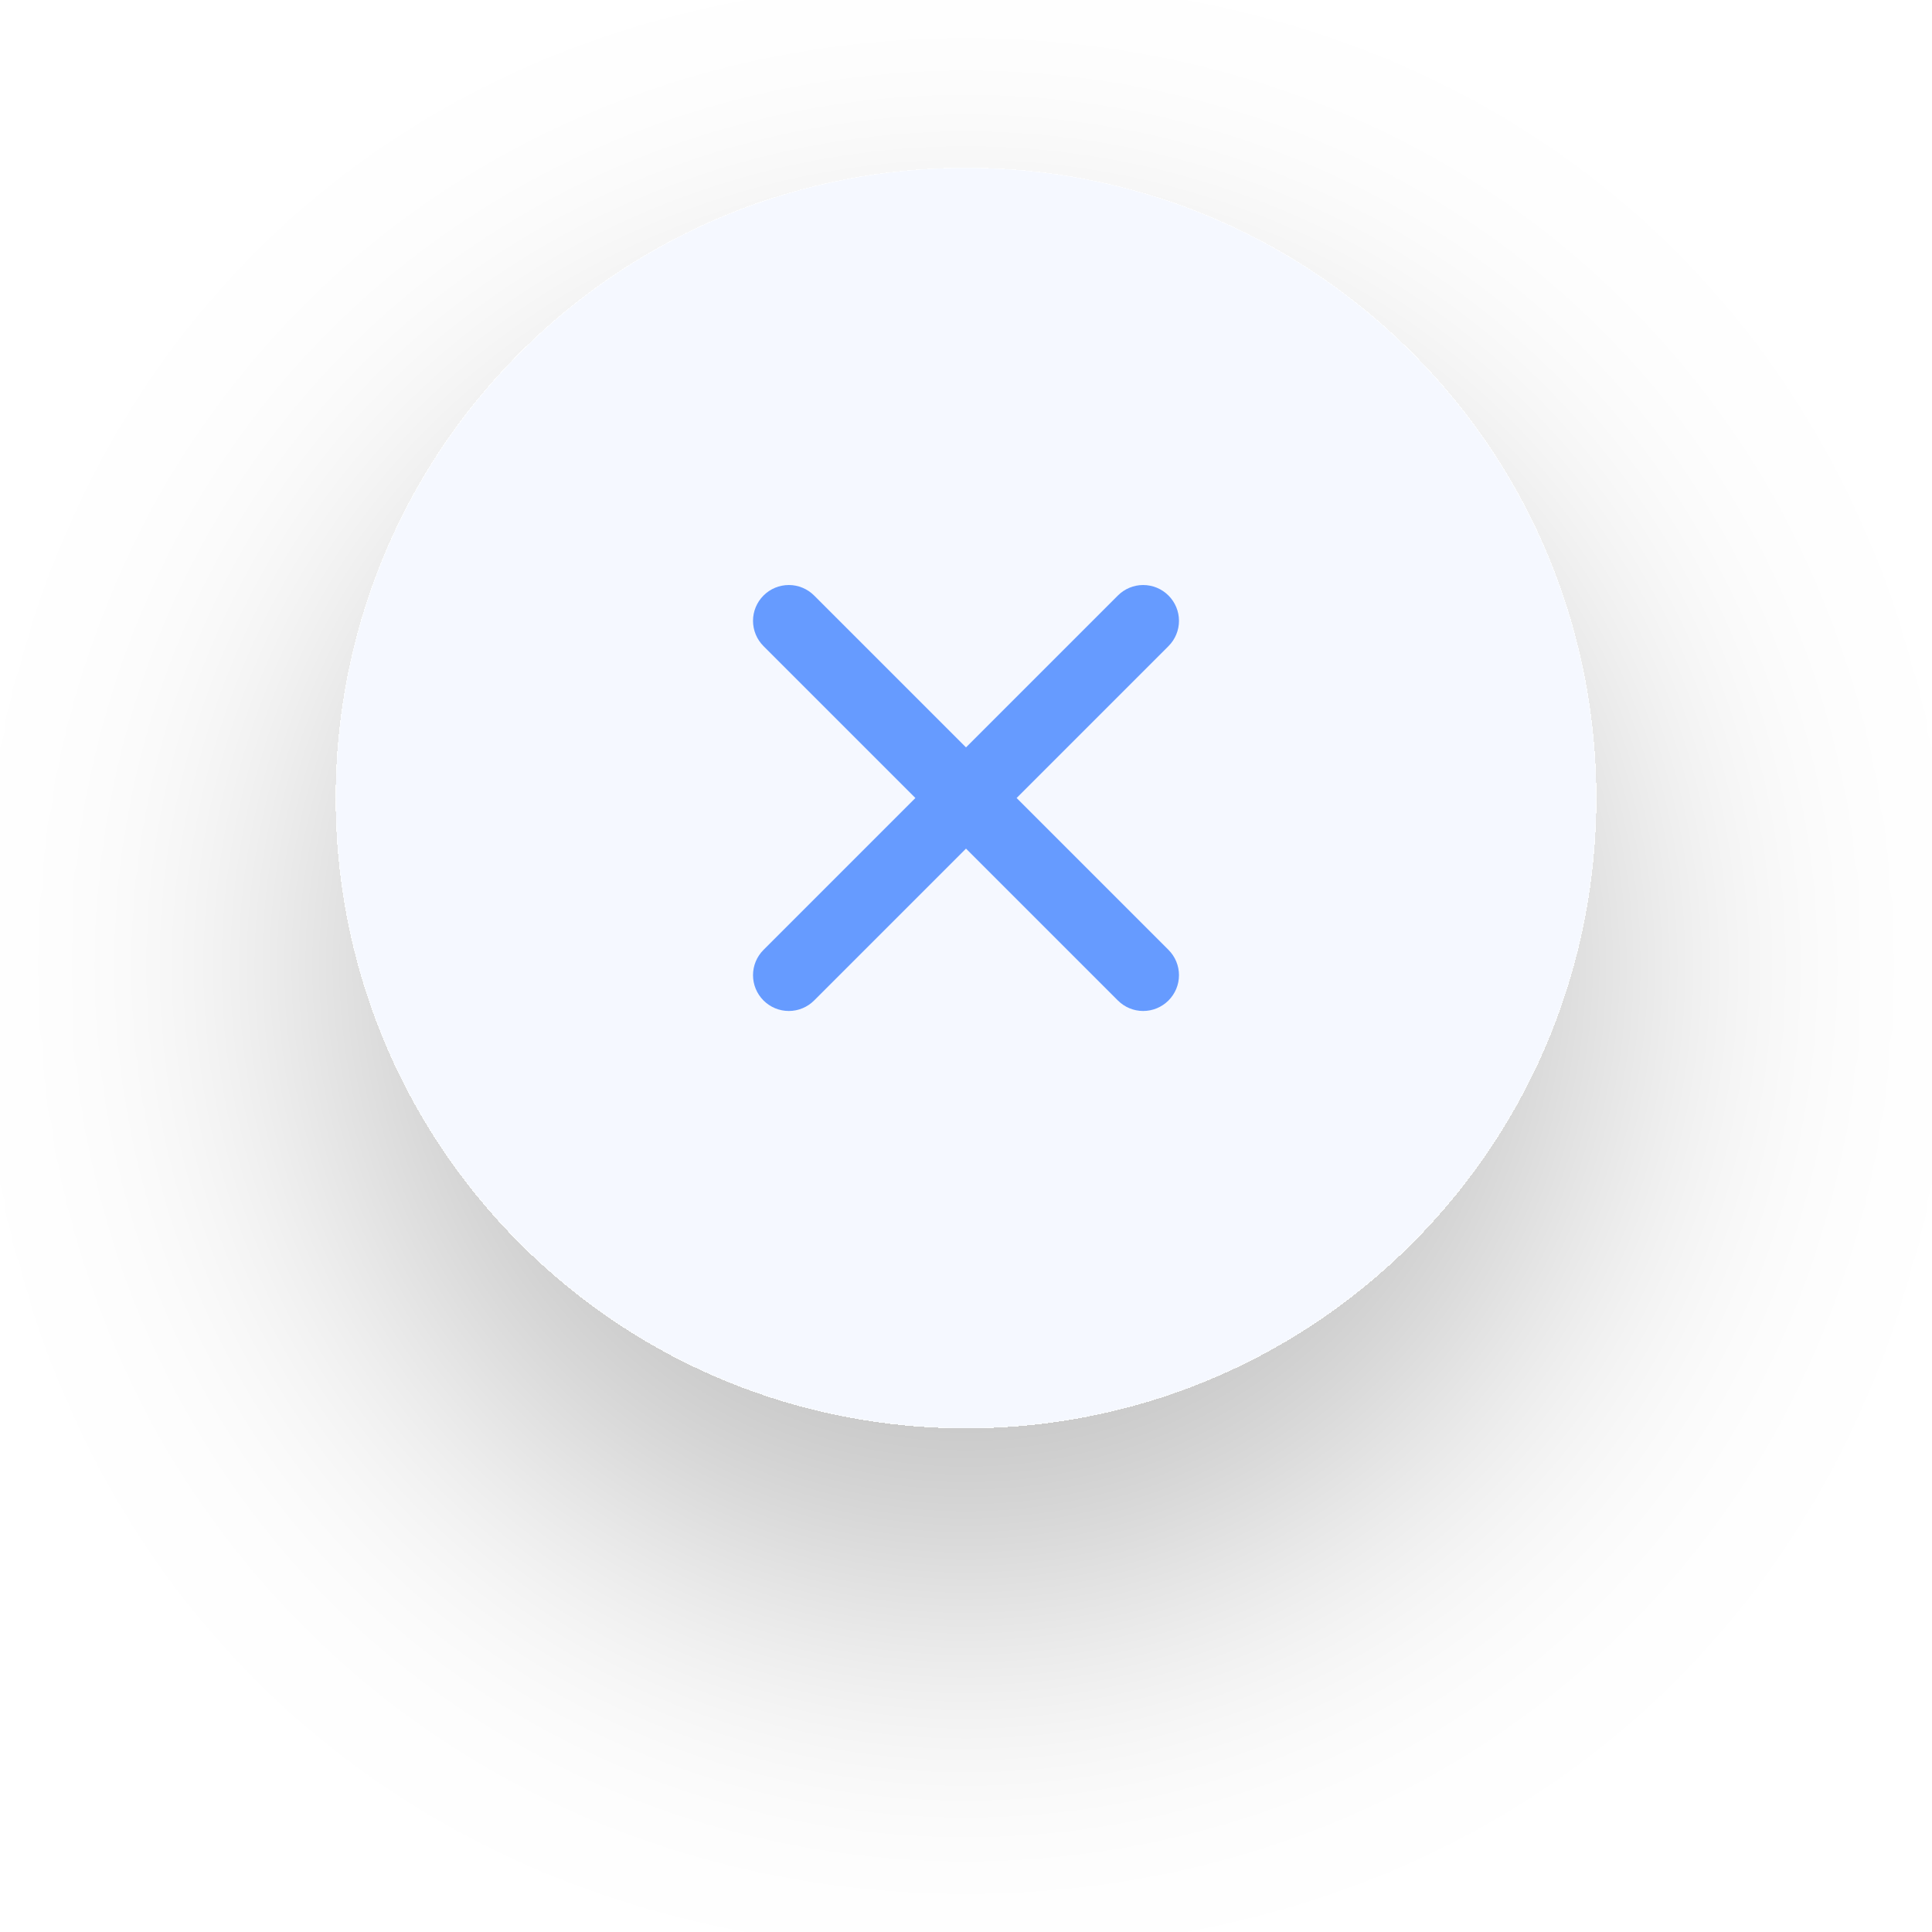
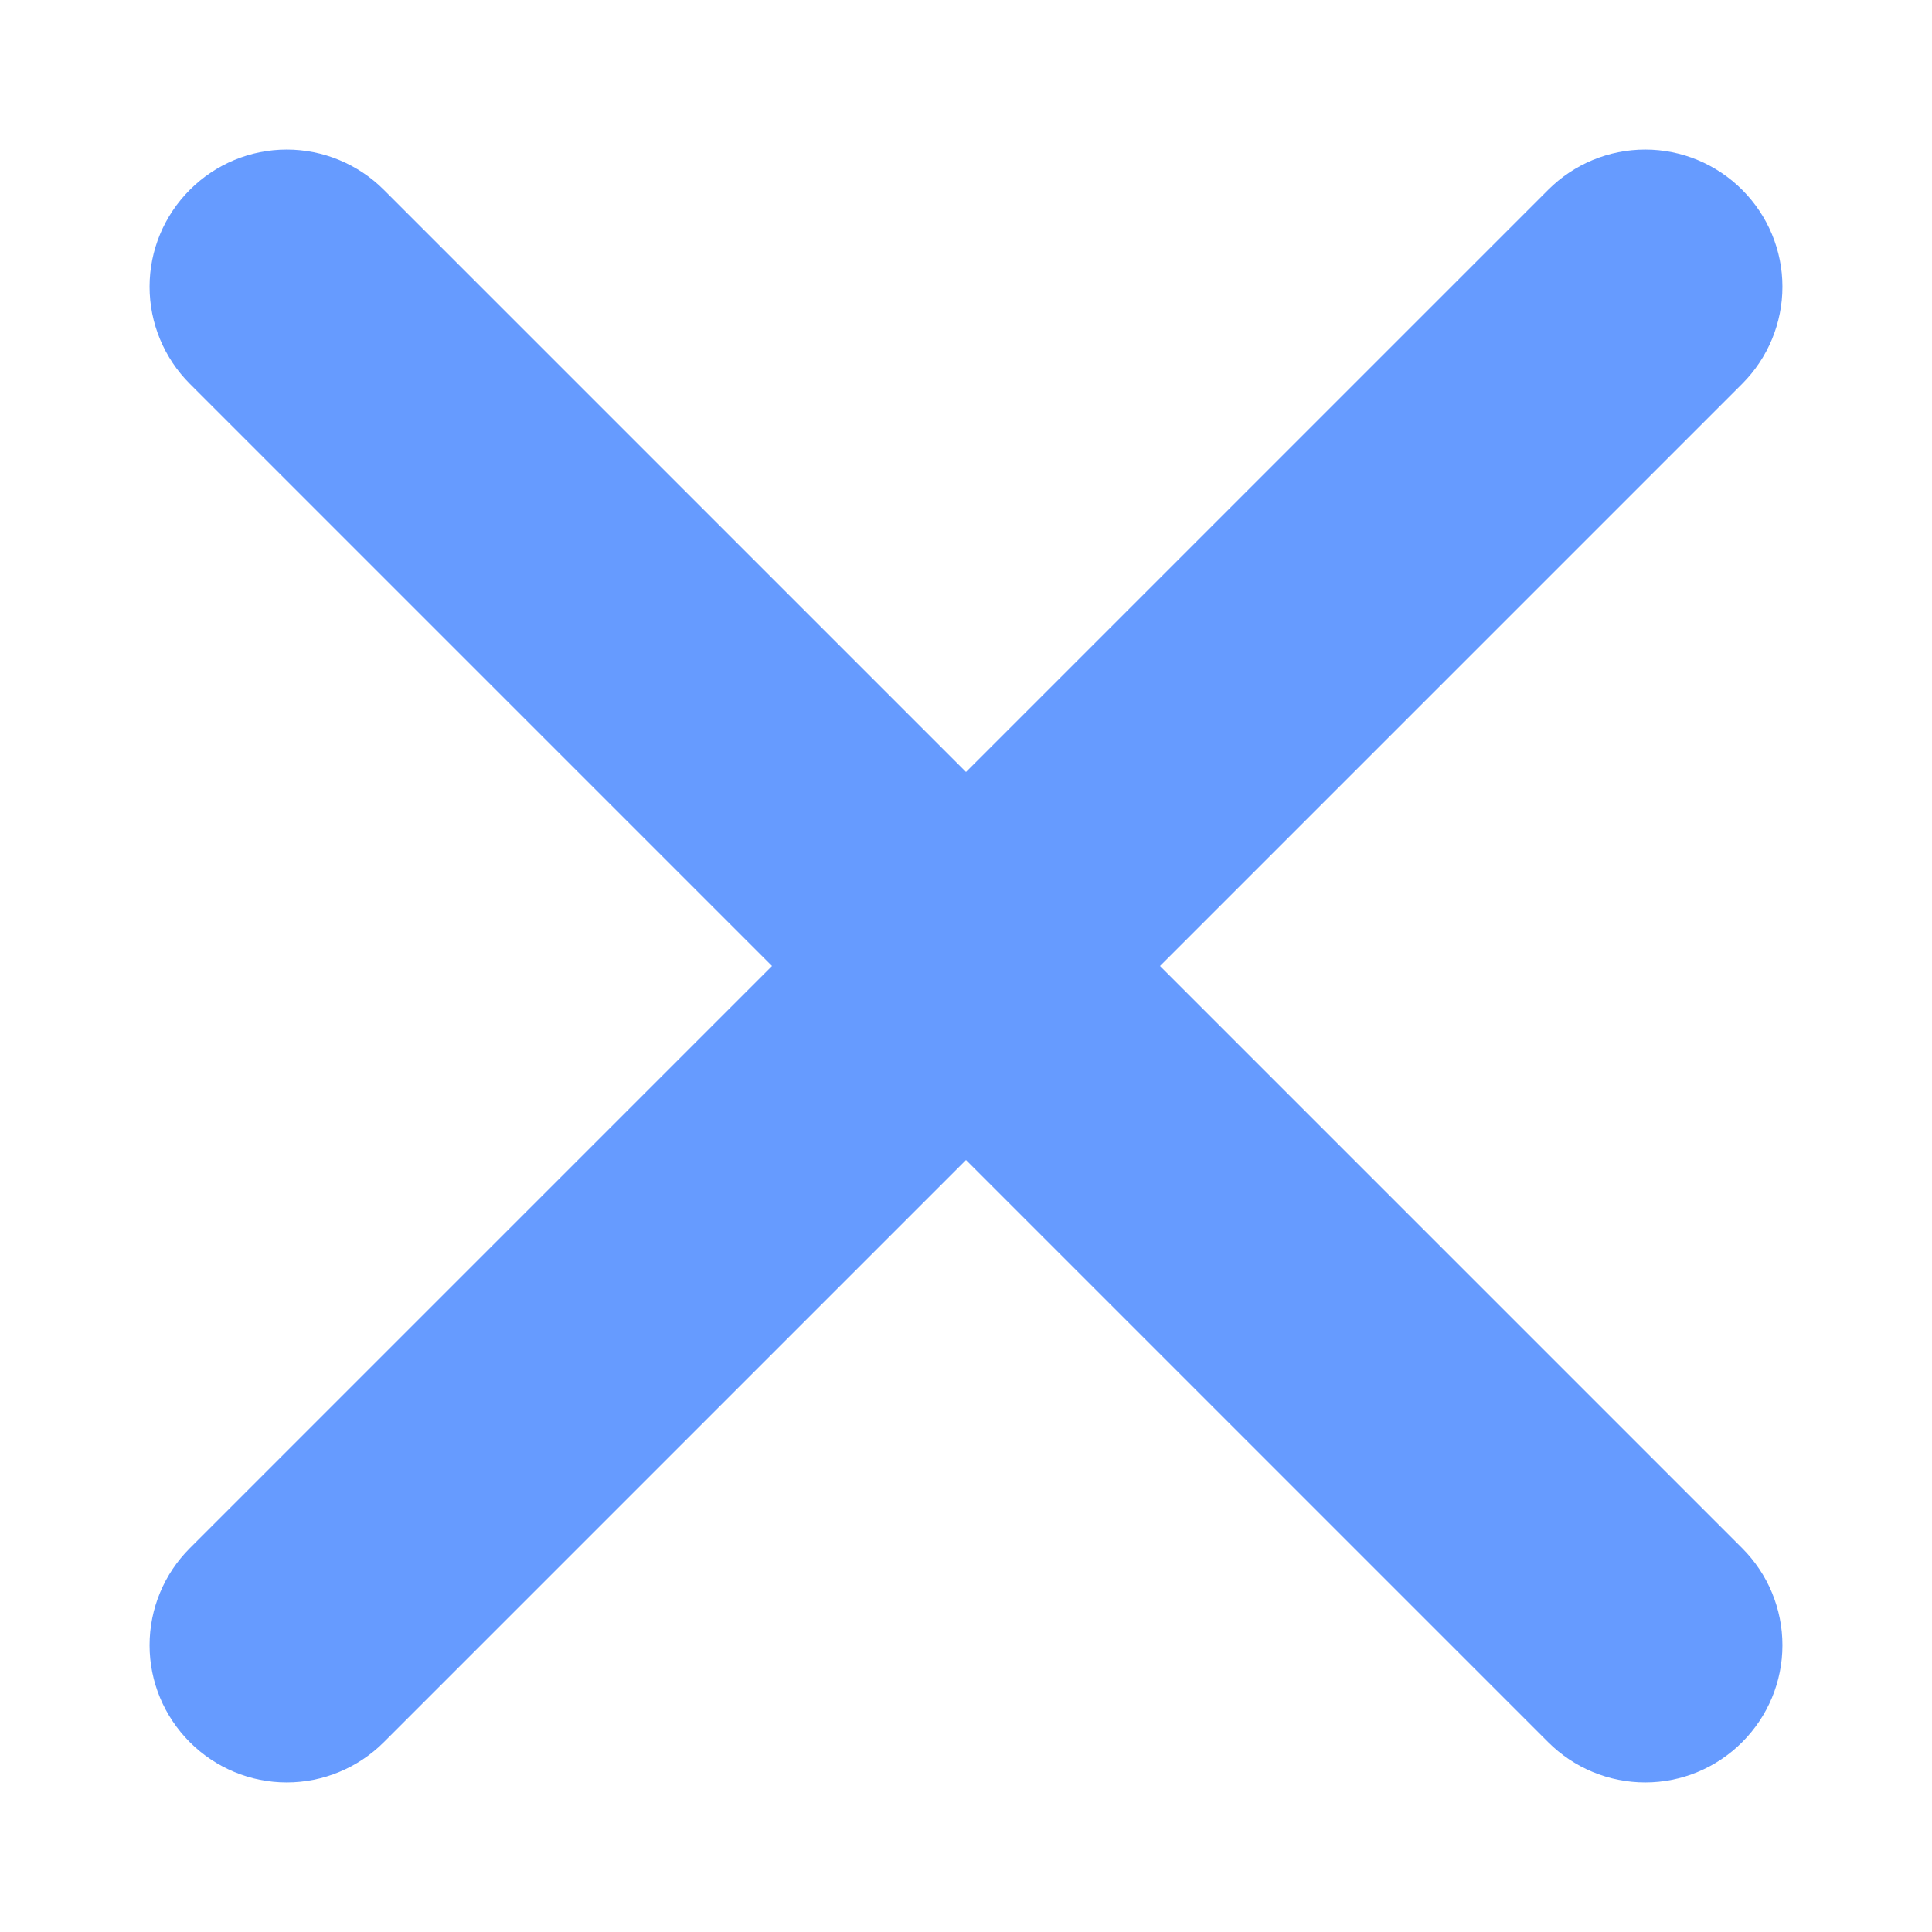
- <svg xmlns="http://www.w3.org/2000/svg" width="46" height="46" viewBox="0 0 46 46" fill="none">
-   <g filter="url(#filter0_d_47_11231)">
-     <path d="M33.607 29.607C27.749 35.465 18.251 35.465 12.393 29.607C6.536 23.749 6.536 14.251 12.393 8.393C18.251 2.536 27.749 2.536 33.607 8.393C39.465 14.251 39.465 23.749 33.607 29.607Z" fill="#F5F8FF" />
-     <path d="M27.821 14.179C27.981 14.339 28.071 14.555 28.071 14.781C28.071 15.008 27.981 15.224 27.821 15.384L24.205 19L27.821 22.616C27.981 22.776 28.071 22.992 28.071 23.218C28.071 23.445 27.981 23.661 27.821 23.821C27.661 23.981 27.445 24.071 27.218 24.071C26.992 24.071 26.776 23.981 26.616 23.821L23 20.205L19.384 23.821C19.224 23.981 19.008 24.071 18.782 24.071C18.555 24.071 18.339 23.981 18.179 23.821C18.019 23.661 17.929 23.445 17.929 23.218C17.929 22.992 18.019 22.776 18.179 22.616L21.795 19L18.179 15.384C18.019 15.224 17.929 15.008 17.929 14.781C17.929 14.555 18.019 14.339 18.179 14.179C18.339 14.019 18.555 13.929 18.782 13.929C19.008 13.929 19.224 14.019 19.384 14.179L23 17.795L26.616 14.179C26.776 14.019 26.992 13.929 27.218 13.929C27.445 13.929 27.661 14.019 27.821 14.179Z" fill="#669BFF" />
-   </g>
-   <defs>
-     <filter id="filter0_d_47_11231" x="0" y="0" width="46" height="46" filterUnits="userSpaceOnUse" color-interpolation-filters="sRGB">
-       <feFlood flood-opacity="0" result="BackgroundImageFix" />
-       <feColorMatrix in="SourceAlpha" type="matrix" values="0 0 0 0 0 0 0 0 0 0 0 0 0 0 0 0 0 0 127 0" result="hardAlpha" />
-       <feOffset dy="4" />
-       <feGaussianBlur stdDeviation="4" />
-       <feComposite in2="hardAlpha" operator="out" />
-       <feColorMatrix type="matrix" values="0 0 0 0 0 0 0 0 0 0 0 0 0 0 0 0 0 0 0.25 0" />
-       <feBlend mode="normal" in2="BackgroundImageFix" result="effect1_dropShadow_47_11231" />
-       <feBlend mode="normal" in="SourceGraphic" in2="effect1_dropShadow_47_11231" result="shape" />
-     </filter>
-   </defs>
+ <svg xmlns="http://www.w3.org/2000/svg" width="12" height="12" viewBox="0 0 12 12" fill="none">
+   <path d="M10.821 1.179C10.981 1.339 11.071 1.555 11.071 1.781C11.071 2.007 10.981 2.224 10.821 2.384L7.205 6L10.821 9.616C10.981 9.776 11.071 9.992 11.071 10.219C11.071 10.445 10.981 10.661 10.821 10.821C10.661 10.981 10.445 11.071 10.219 11.071C9.992 11.071 9.776 10.981 9.616 10.821L6 7.205L2.384 10.821C2.224 10.981 2.007 11.071 1.781 11.071C1.555 11.071 1.339 10.981 1.179 10.821C1.019 10.661 0.929 10.445 0.929 10.219C0.929 9.992 1.019 9.776 1.179 9.616L4.795 6L1.179 2.384C1.019 2.224 0.929 2.007 0.929 1.781C0.929 1.555 1.019 1.339 1.179 1.179C1.339 1.019 1.555 0.929 1.781 0.929C2.007 0.929 2.224 1.019 2.384 1.179L6 4.795L9.616 1.179C9.776 1.019 9.992 0.929 10.219 0.929C10.445 0.929 10.661 1.019 10.821 1.179Z" fill="#669BFF" />
</svg>
